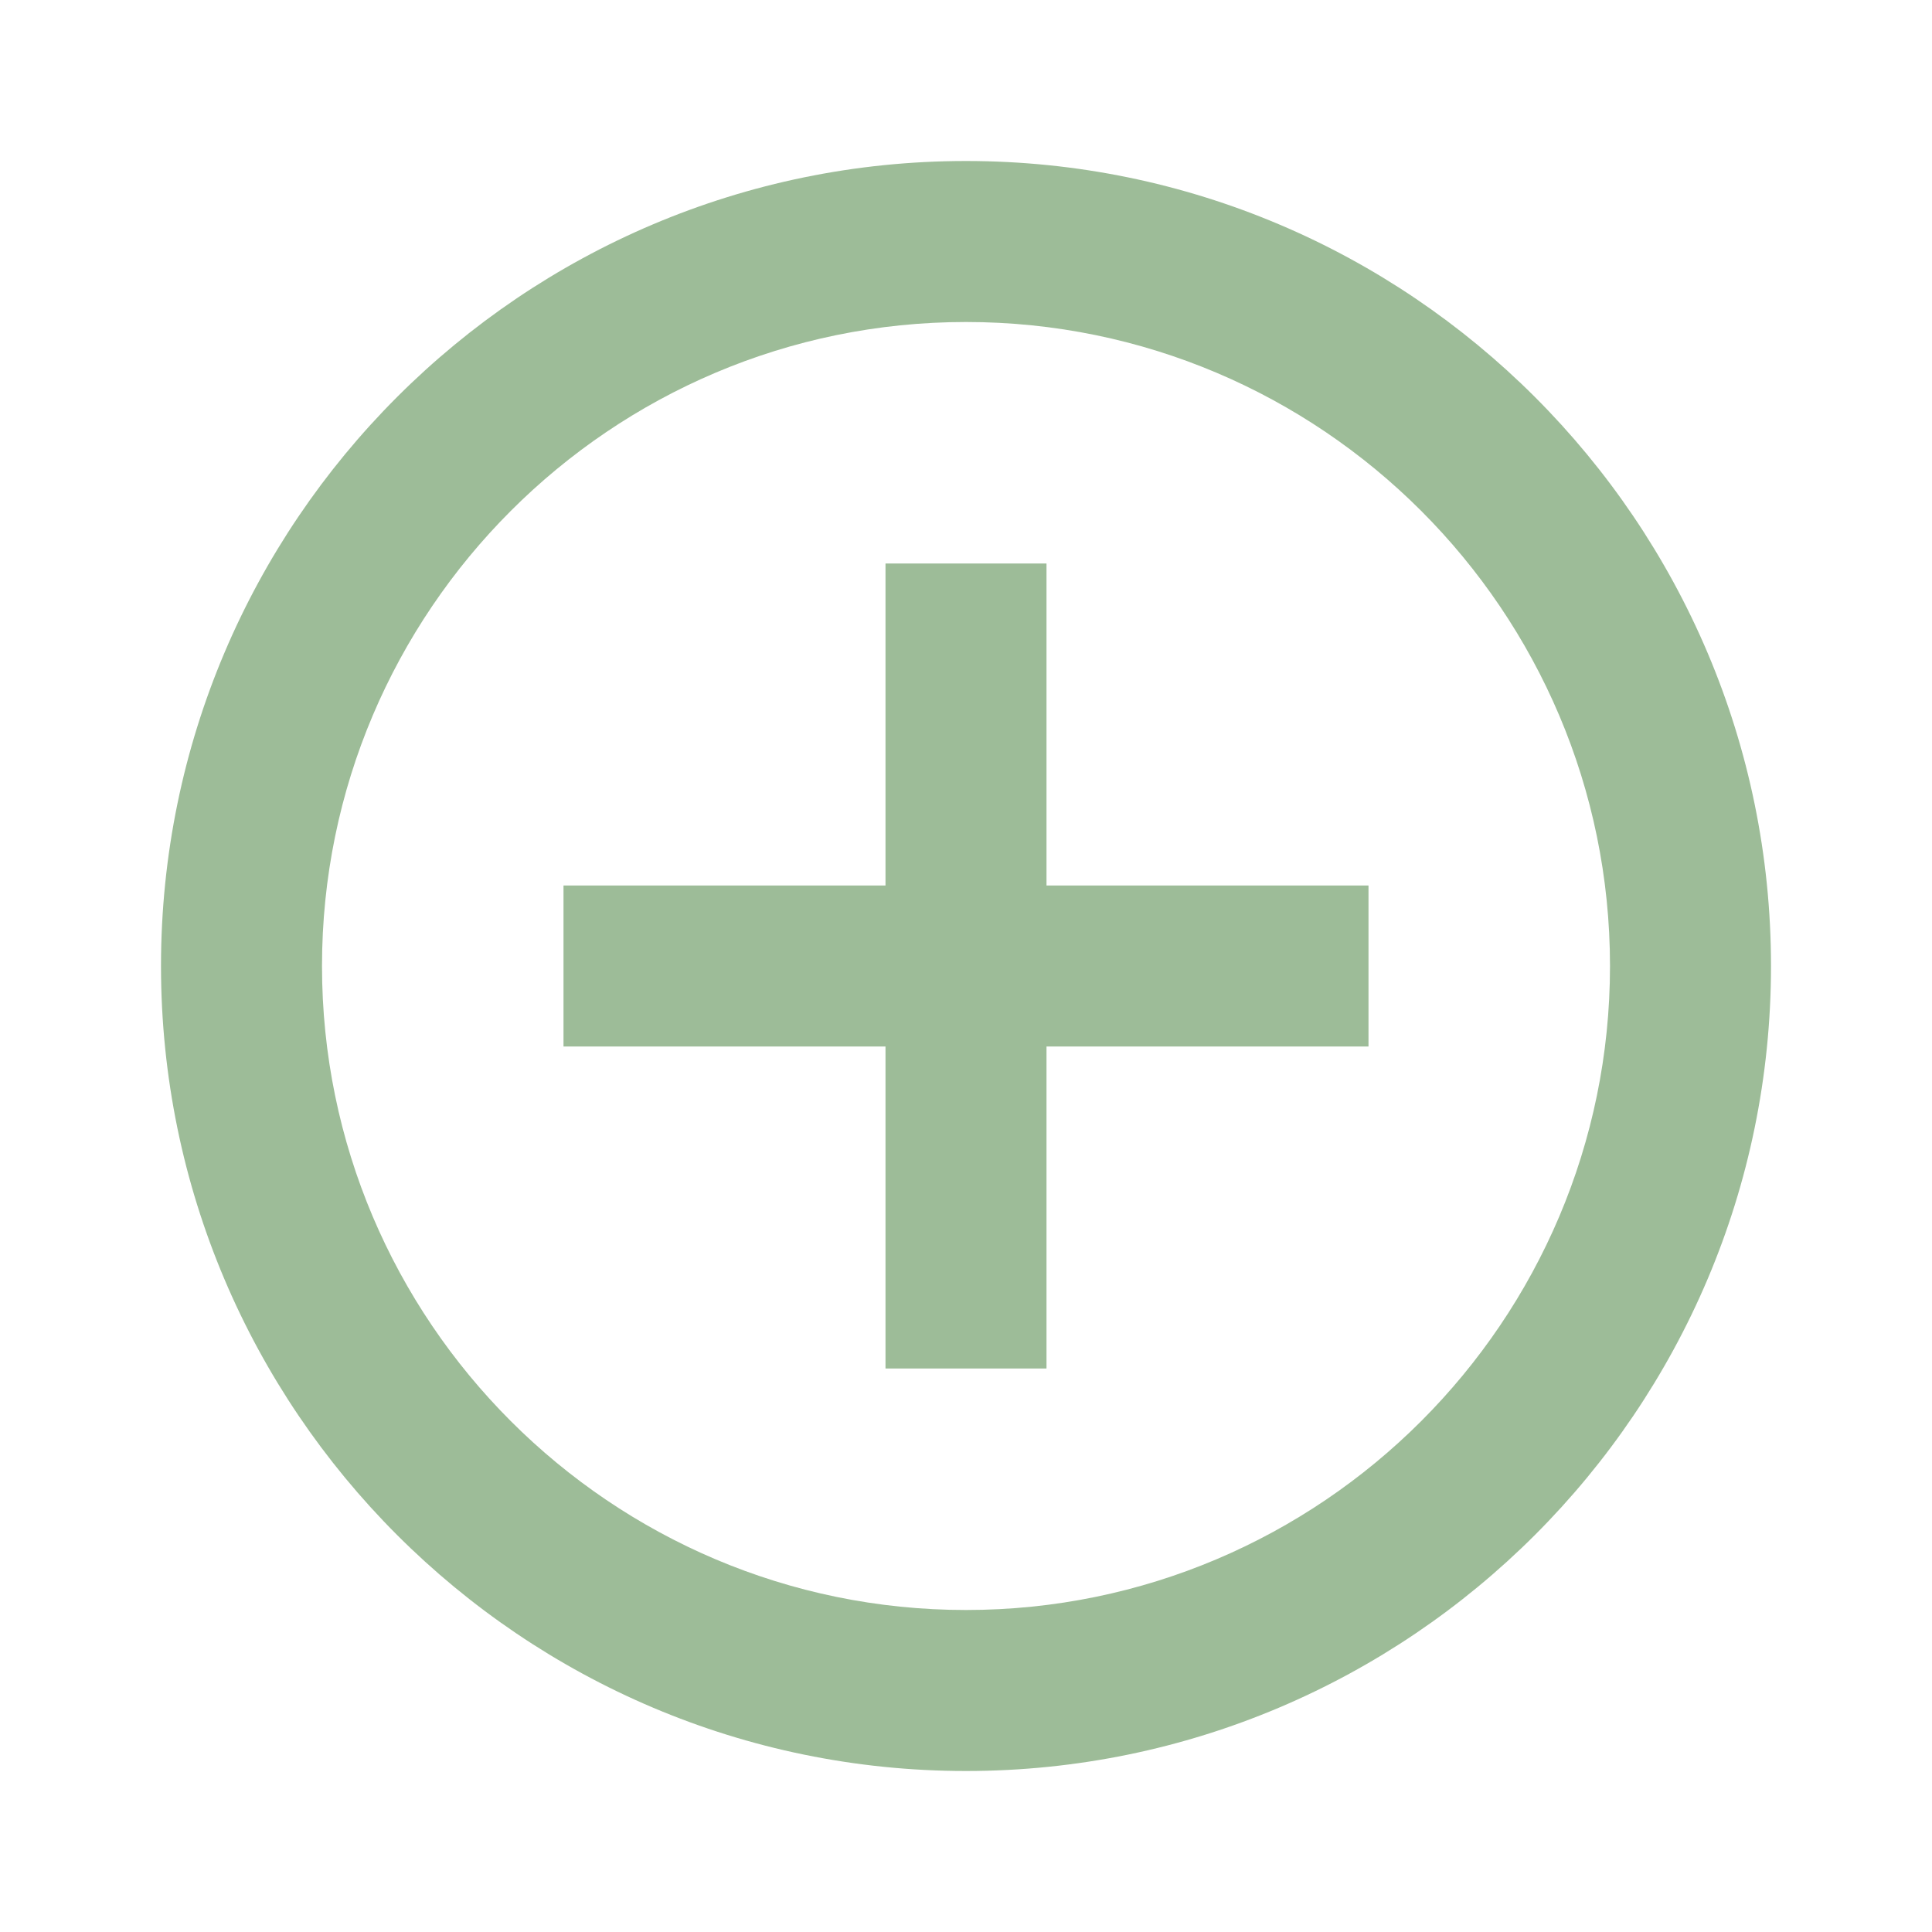
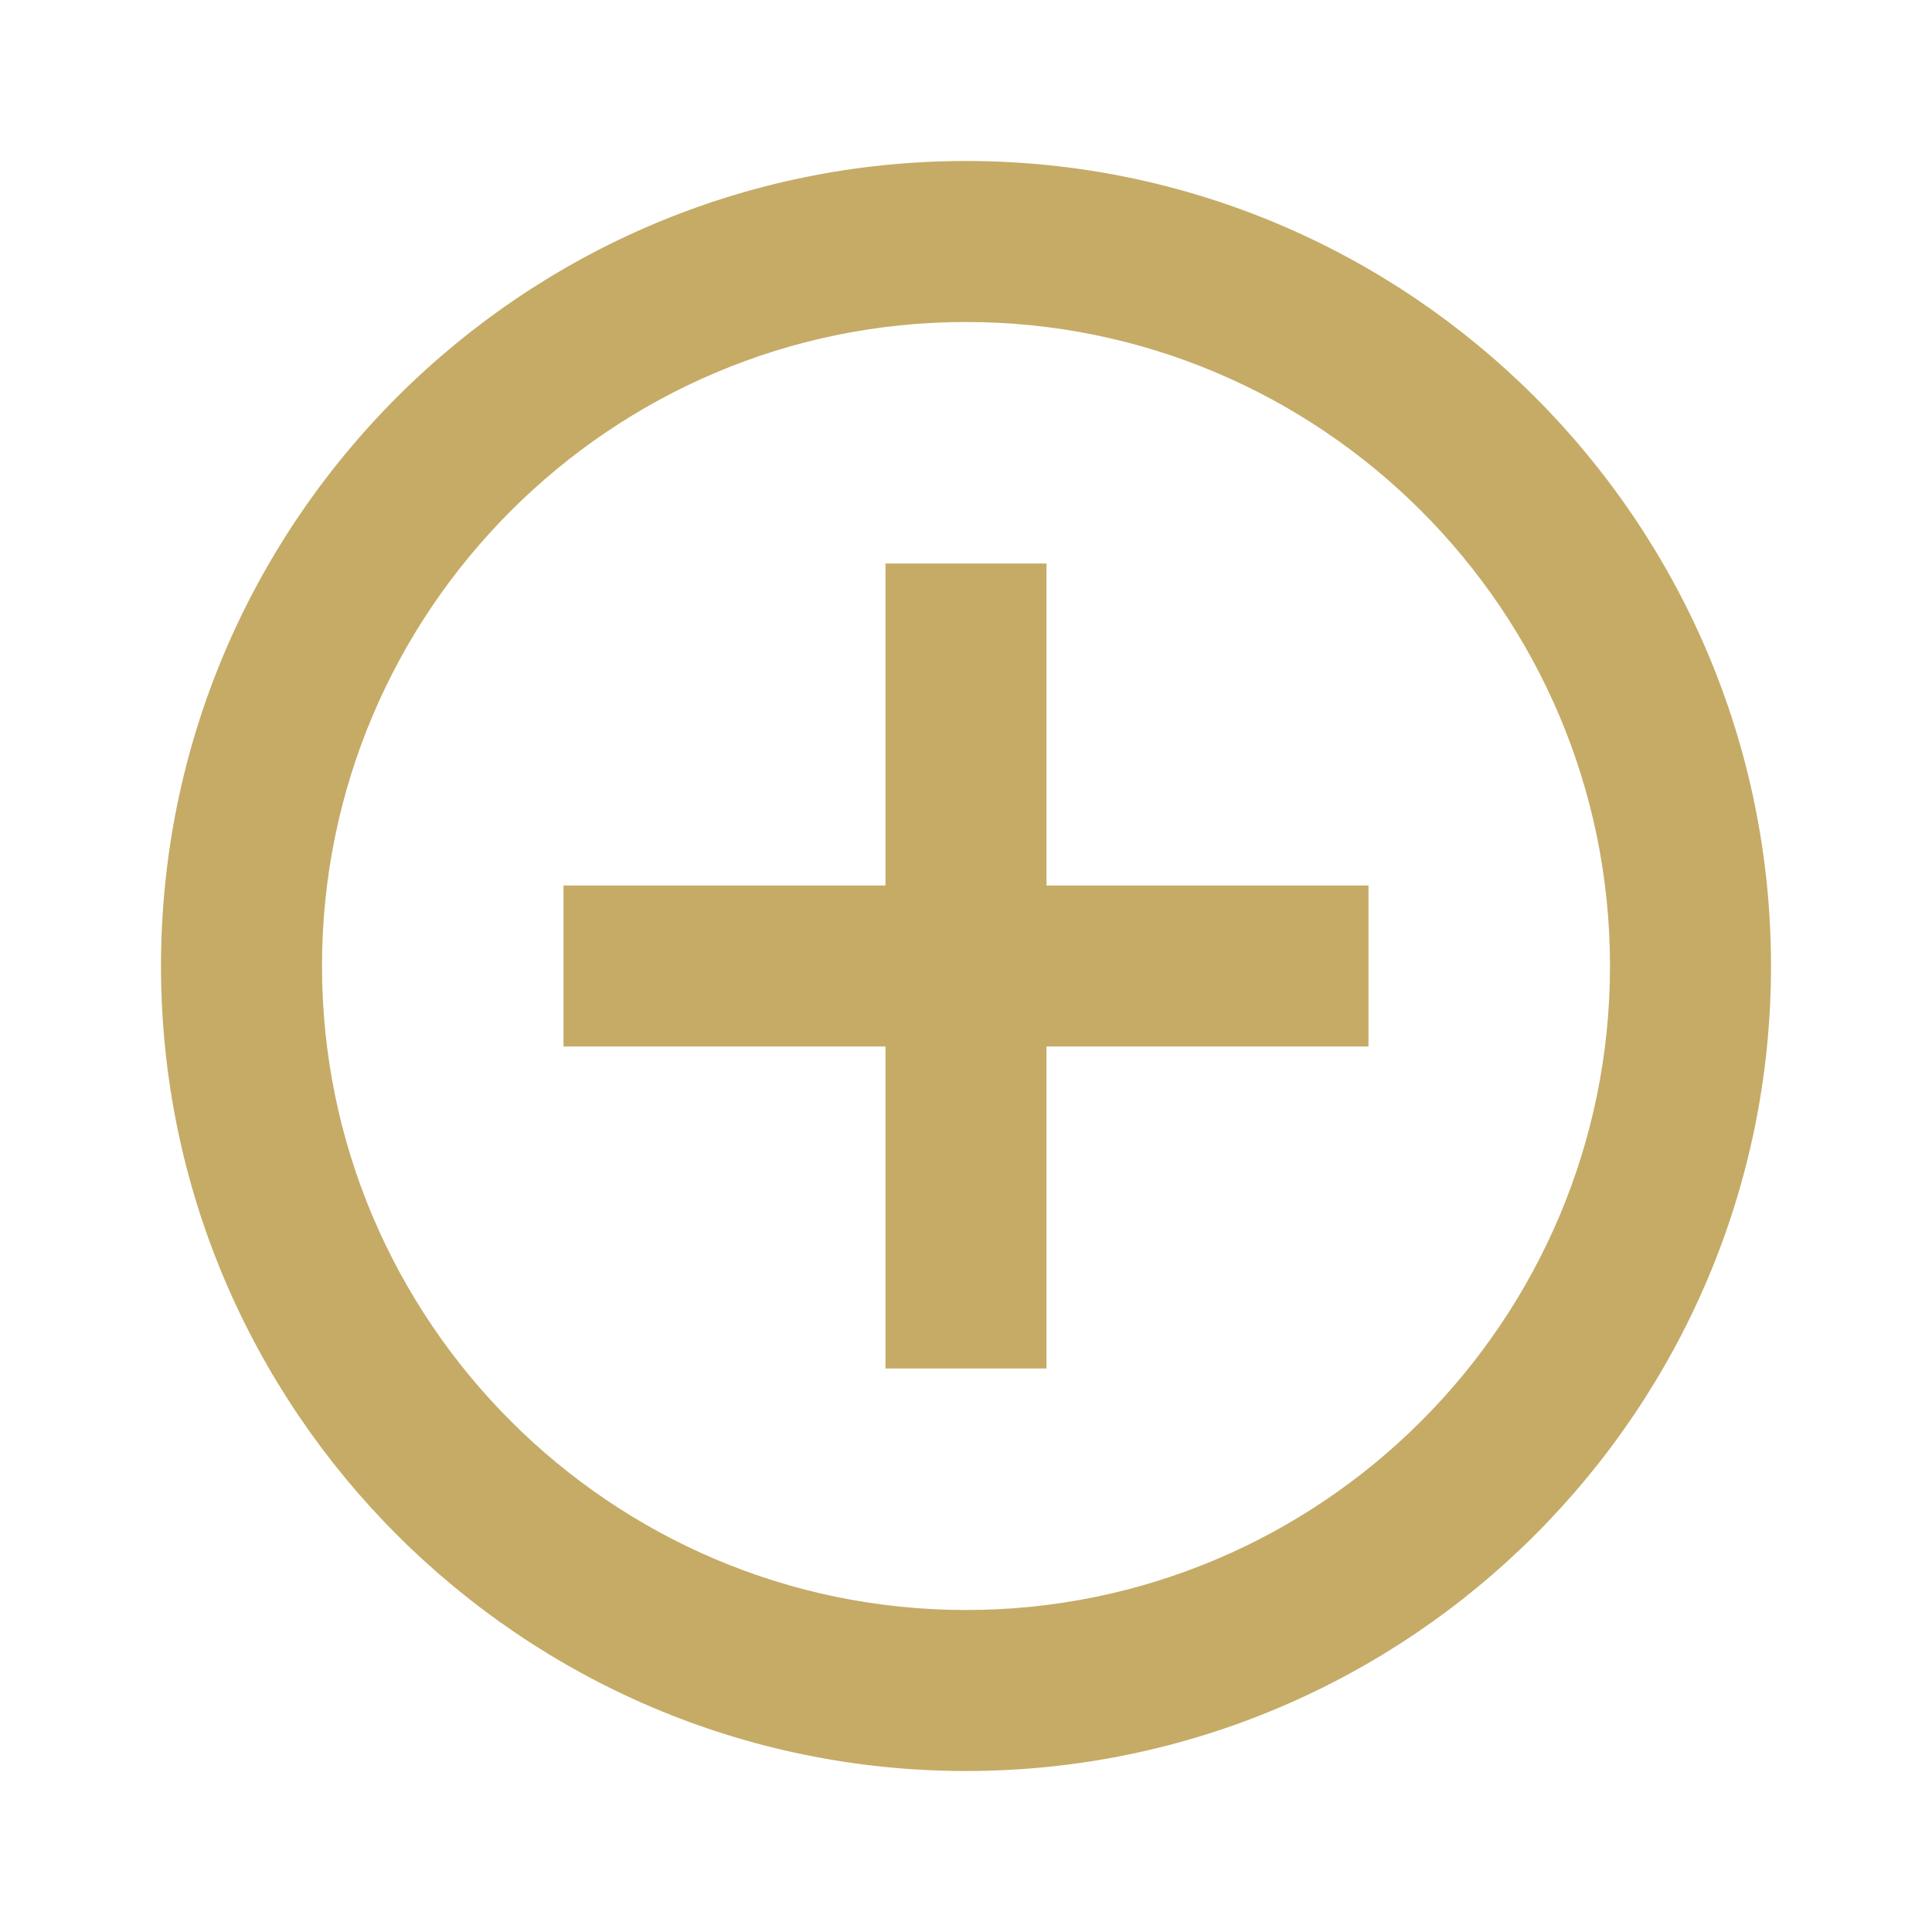
- <svg xmlns="http://www.w3.org/2000/svg" width="24" height="24" viewBox="0 0 24 24" style="fill: #9DBC98;transform: ;msFilter:;">
+ <svg xmlns="http://www.w3.org/2000/svg" width="24" height="24" viewBox="0 0 24 24" style="fill: #C5AB66;transform: ;msFilter:;">
  <path d="M13 7h-2v4H7v2h4v4h2v-4h4v-2h-4z" />
  <path d="M12 2C6.486 2 2 6.486 2 12s4.486 10 10 10 10-4.486 10-10S17.514 2 12 2zm0 18c-4.411 0-8-3.589-8-8s3.589-8 8-8 8 3.589 8 8-3.589 8-8 8z" />
</svg>
